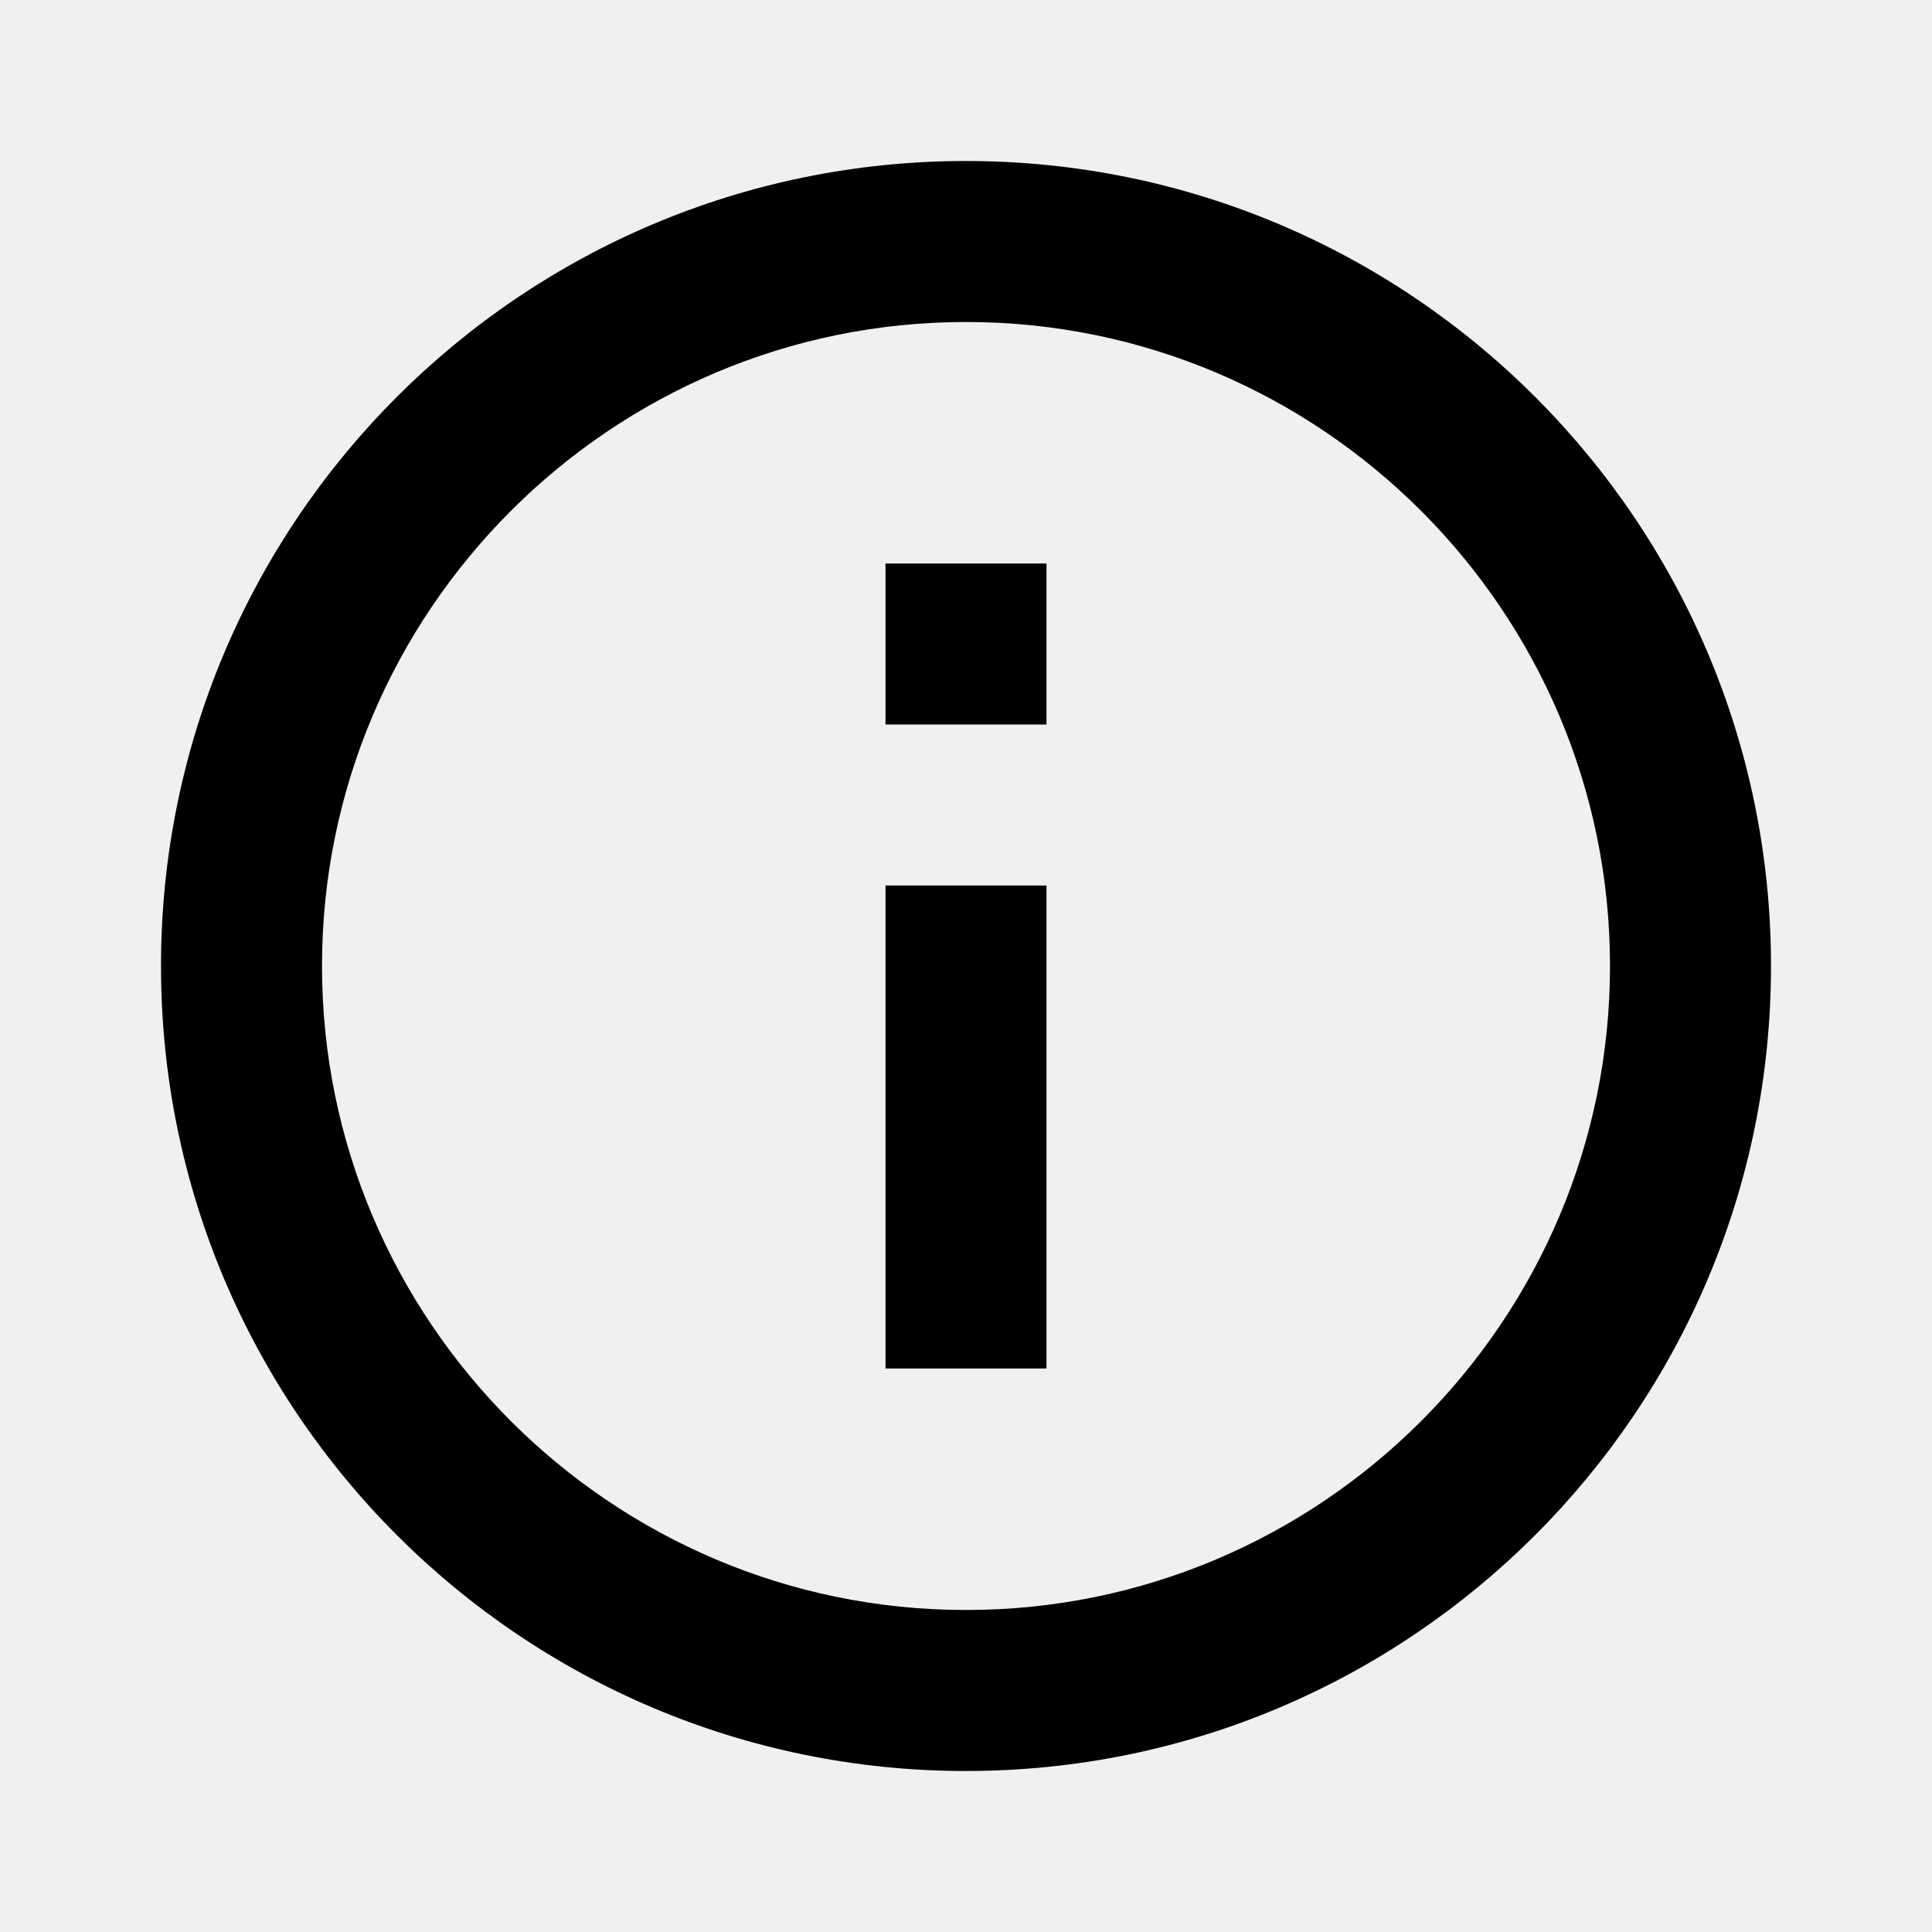
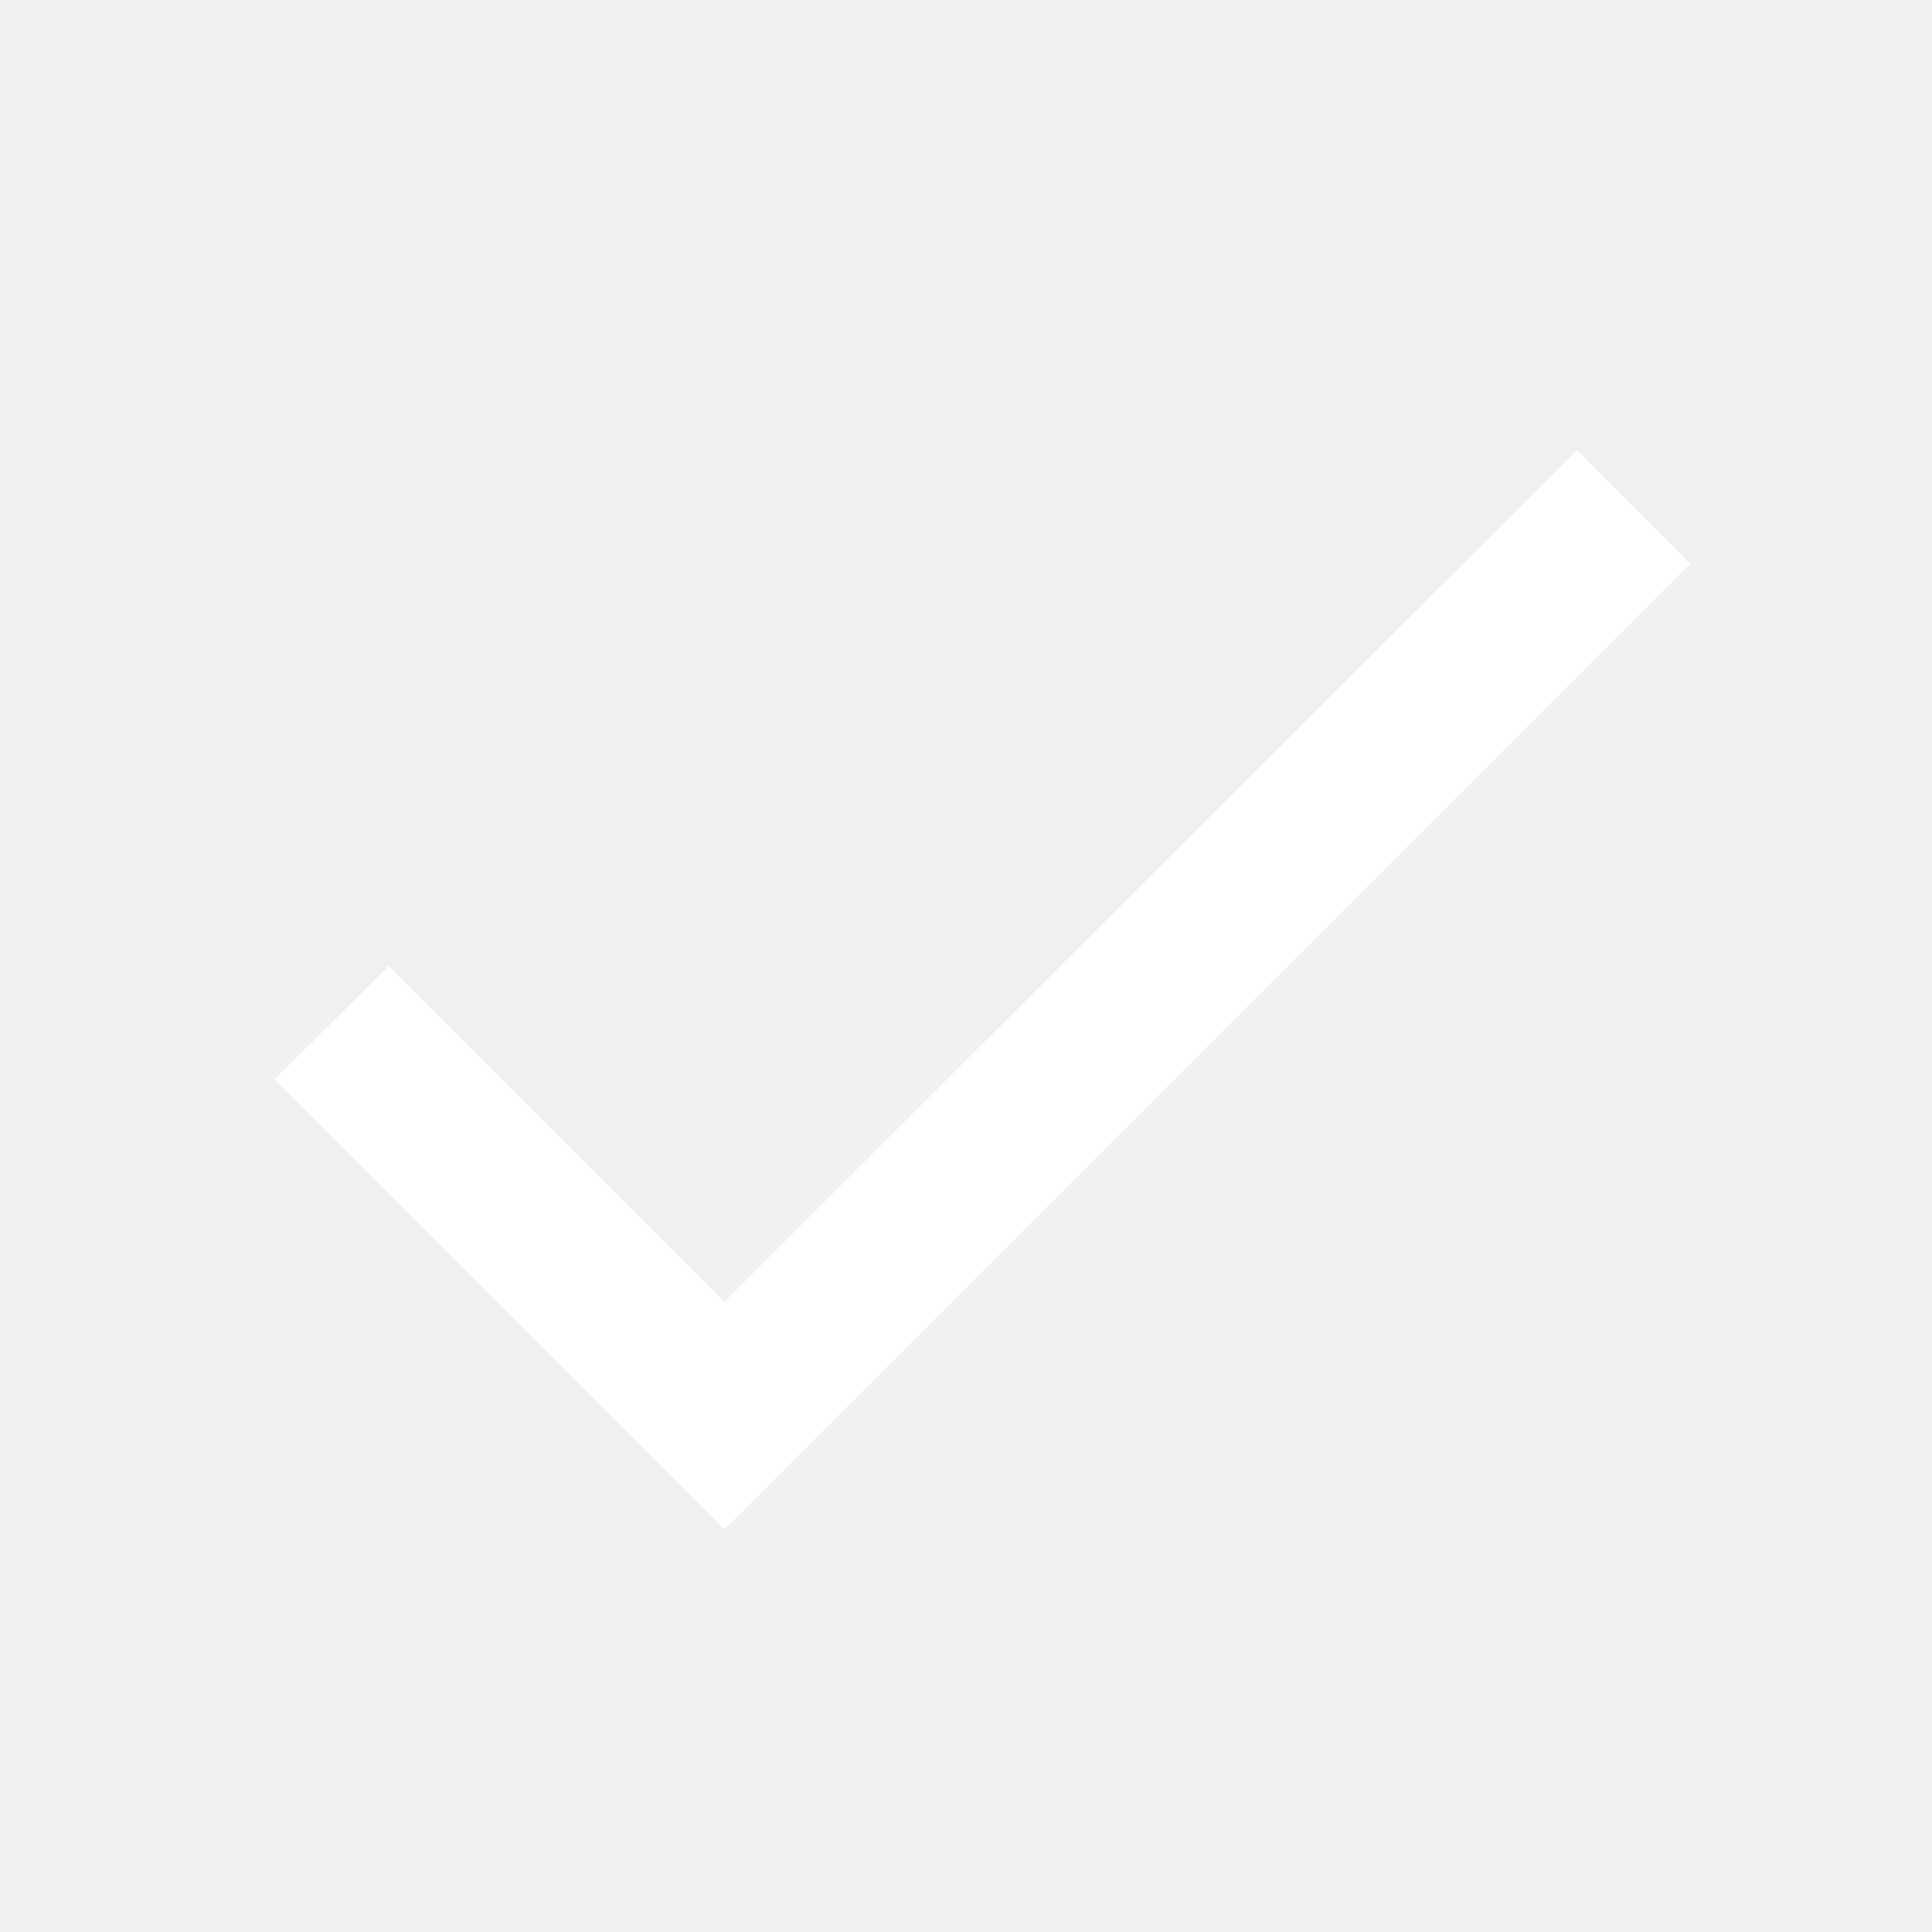
<svg xmlns="http://www.w3.org/2000/svg" version="1.1" x="0px" y="0px" width="24px" height="24px" viewBox="0 0 24 24" enable-background="new 0 0 24 24" xml:space="preserve">
-   <g>
-     <rect x="11" y="7" width="2" height="2" />
-     <rect x="11" y="11" width="2" height="6" />
-     <path d="M12,2C6.48,2,2,6.48,2,12c0,5.52,4.48,10,10,10s10-4.48,10-10C22,6.48,17.52,2,12,2z M12,20c-4.41,0-8-3.59-8-8    c0-4.41,3.59-8,8-8s8,3.59,8,8C20,16.41,16.41,20,12,20z" />
+   <g id="Bounding_Boxes">
+     <path fill="none" d="M0,0h24v24H0V0z" />
+   </g>
+   <g id="Outline_1_">
+     <path style="fill:#ffffff" d="M9,16.17L4.83,12l-1.42,1.41L9,19L21,7l-1.41-1.41L9,16.17z" />
  </g>
</svg>
